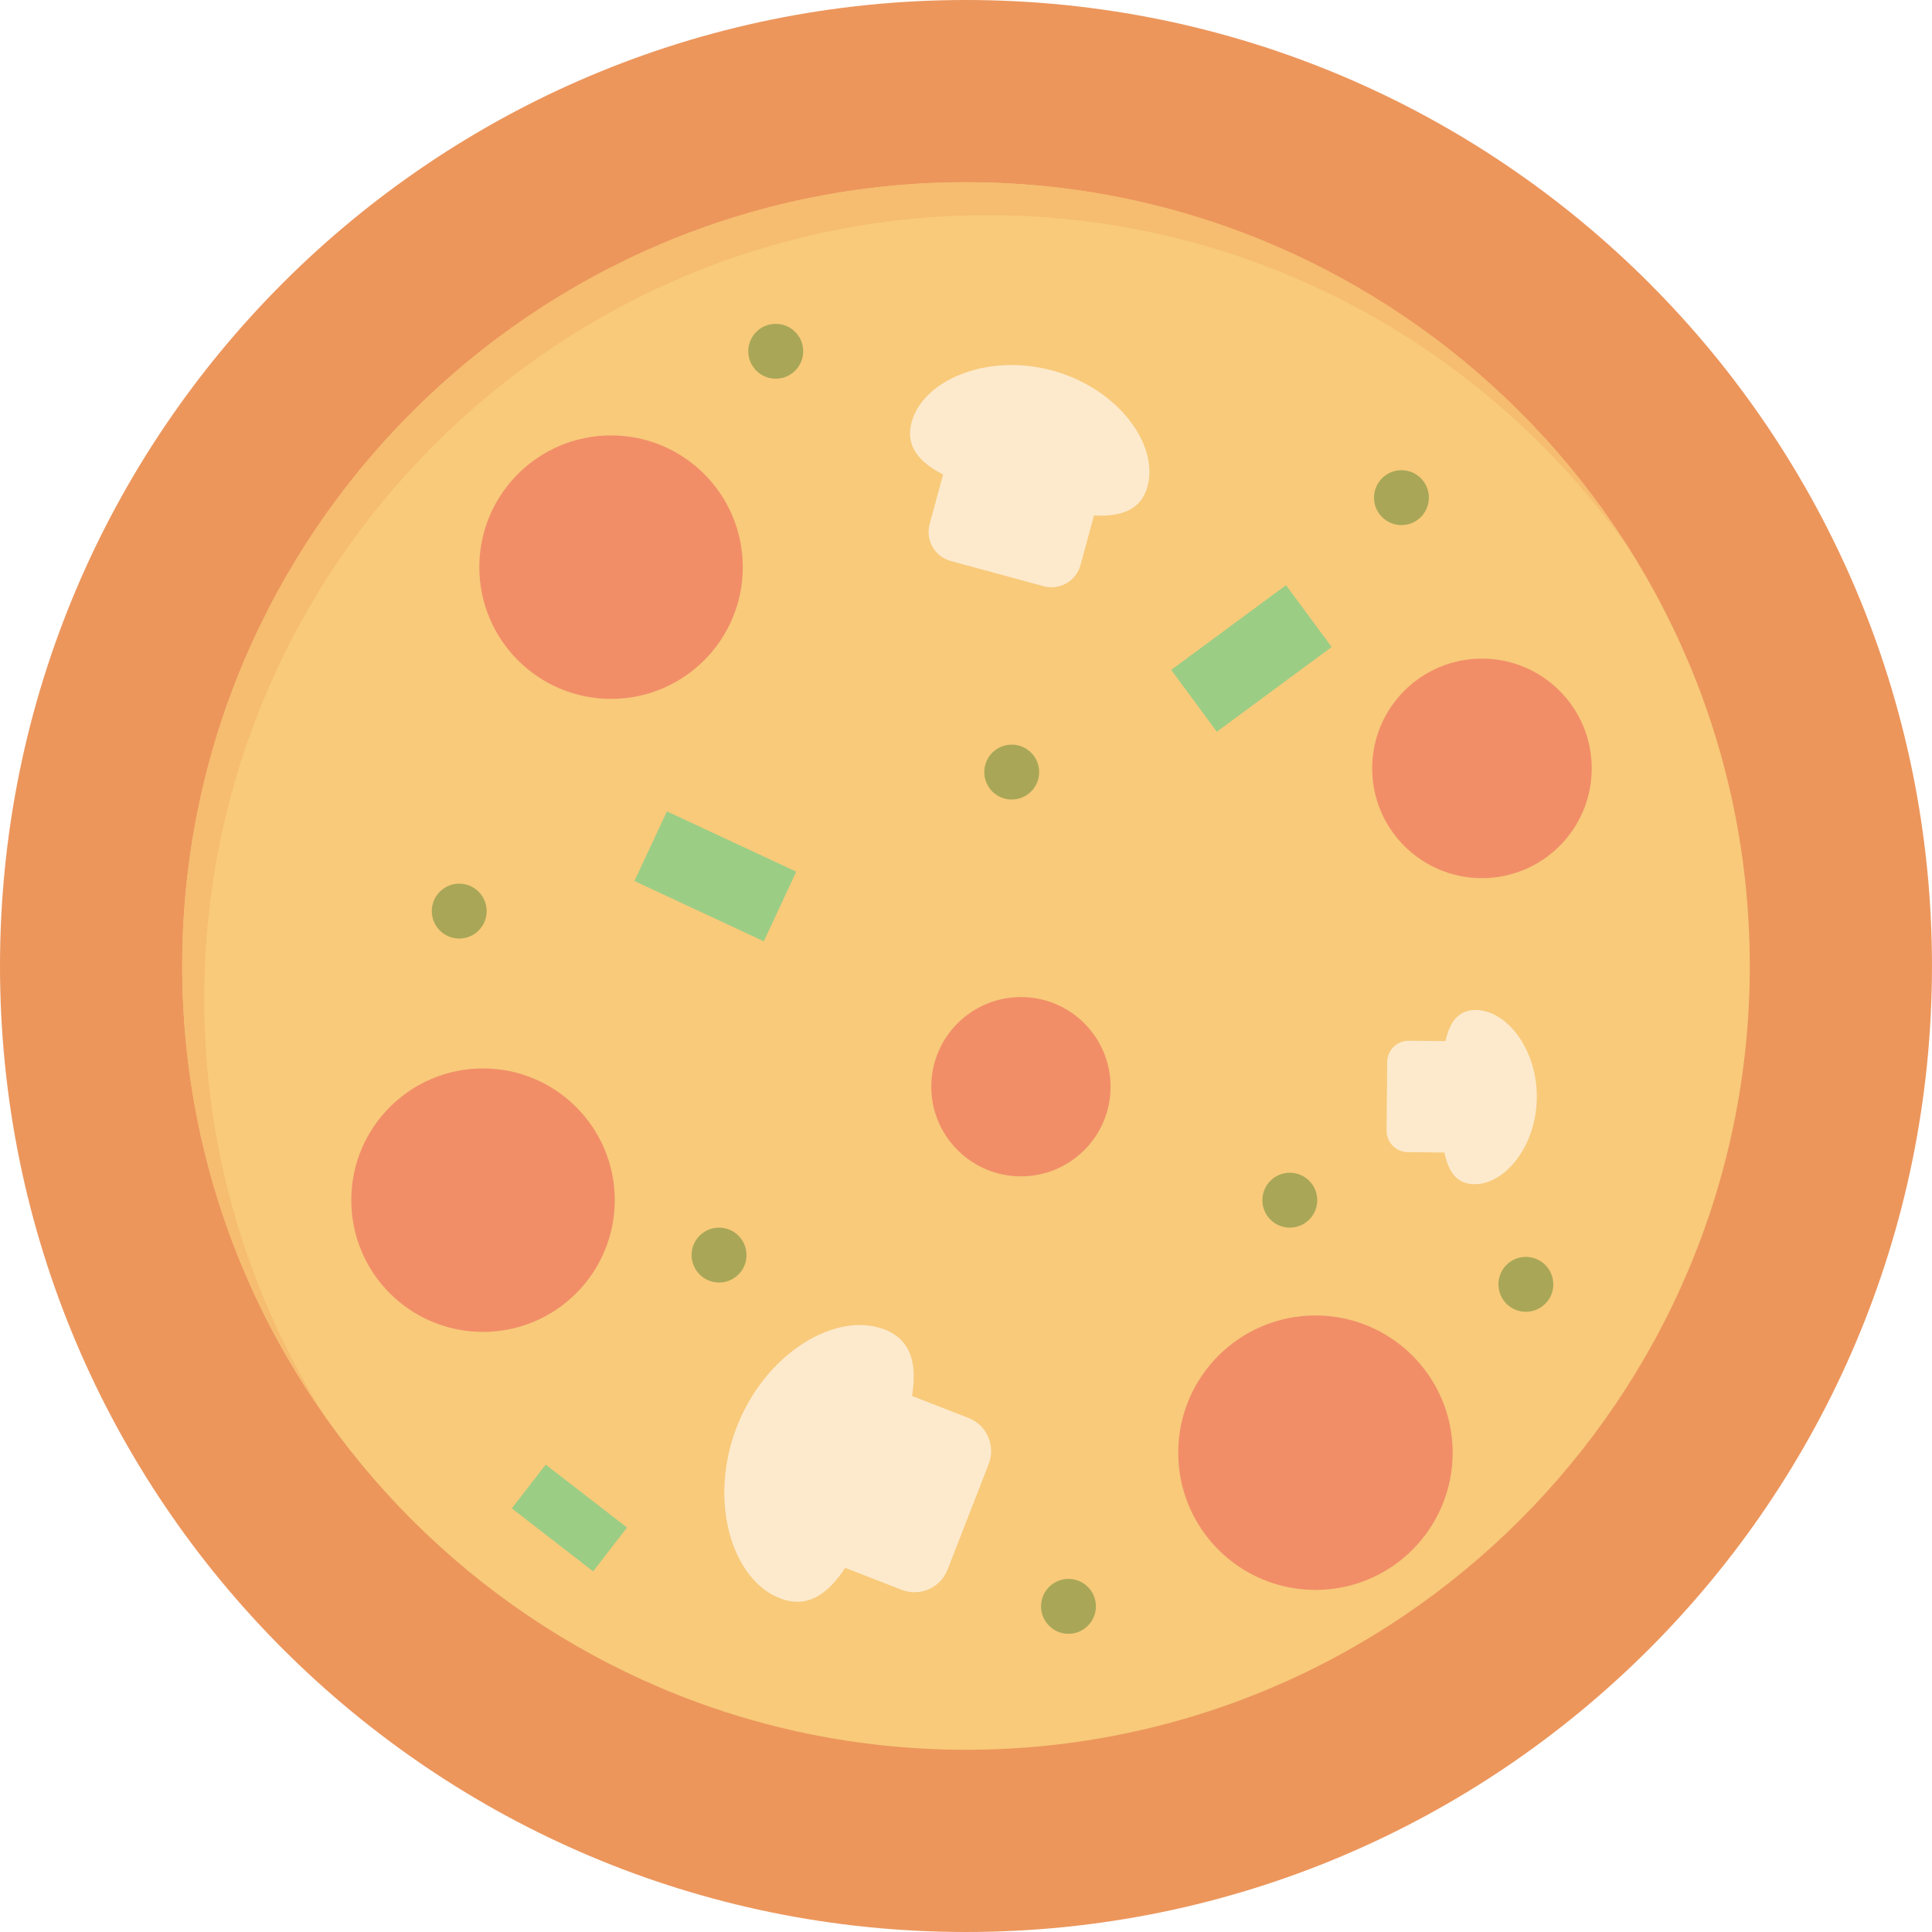
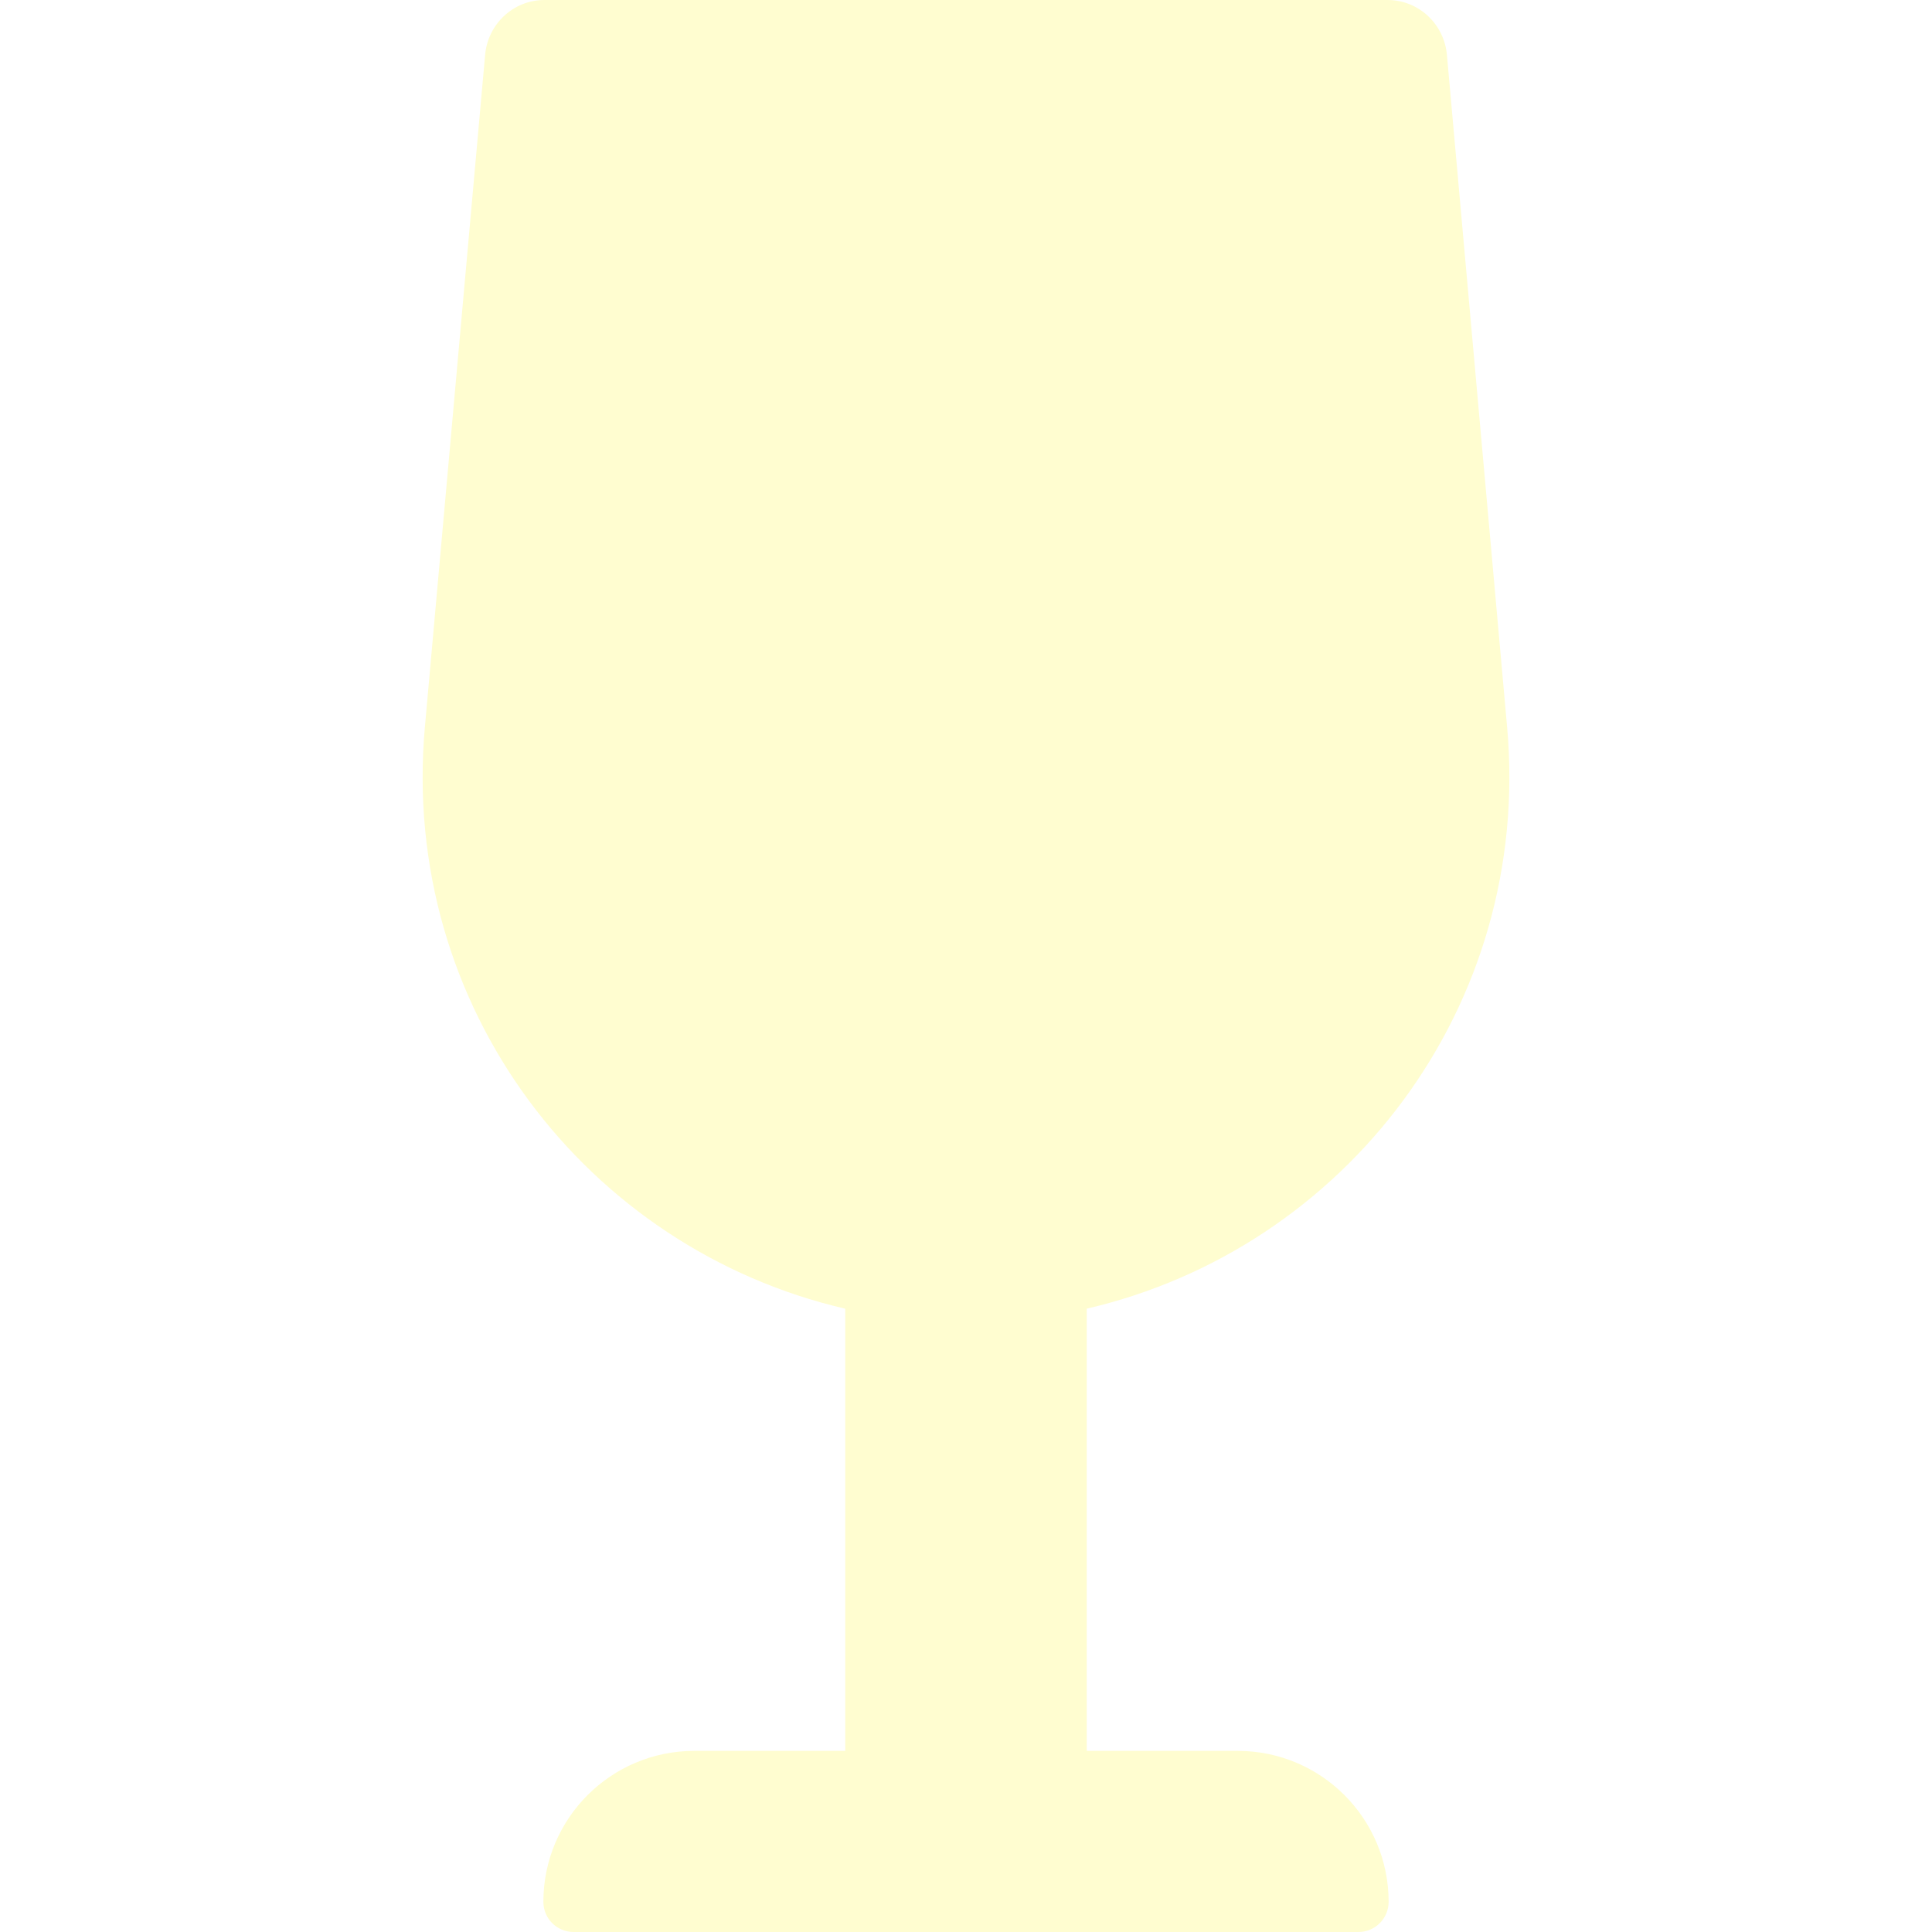
- <svg xmlns="http://www.w3.org/2000/svg" height="800px" width="800px" version="1.1" id="_x35_" viewBox="0 0 512 512" xml:space="preserve">
-   <g>
-     <path style="fill:#EC965C;" d="M511.996,255.996C511.996,397.388,397.384,512,256,512C114.612,512,0,397.388,0,255.996   C0,114.613,114.612,0,256,0C397.384,0,511.996,114.613,511.996,255.996z" />
-     <path style="fill:#F8CA7A;" d="M256,463.708c-114.53,0-207.711-93.17-207.711-207.712C48.289,141.469,141.47,48.293,256,48.293   c114.542,0,207.711,93.177,207.711,207.704C463.711,370.538,370.542,463.708,256,463.708z" />
-     <path style="fill:#F6BC6F;" d="M54.107,264.725c0-114.534,93.18-207.711,207.707-207.711c70.213,0,132.355,35.056,169.969,88.541   C394.984,87.185,329.971,48.293,256,48.293c-114.53,0-207.711,93.177-207.711,207.704c0,44.321,13.996,85.414,37.738,119.17   C65.842,343.153,54.107,305.296,54.107,264.725z" />
-     <path style="fill:#F18E68;" d="M196.844,150.298c0,19.278-15.628,34.913-34.9,34.913c-19.282,0-34.917-15.635-34.917-34.913   c0-19.279,15.636-34.907,34.917-34.907C181.215,115.391,196.844,131.02,196.844,150.298z" />
-     <path style="fill:#F18E68;" d="M384.969,384.98c0,20.085-16.271,36.364-36.357,36.364c-20.085,0-36.37-16.279-36.37-36.364   c0-20.086,16.285-36.364,36.37-36.364C368.698,348.617,384.969,364.895,384.969,384.98z" />
-     <path style="fill:#F18E68;" d="M162.915,318.053c0,19.285-15.642,34.914-34.917,34.914c-19.278,0-34.906-15.629-34.906-34.914   c0-19.271,15.628-34.906,34.906-34.906C147.273,283.147,162.915,298.782,162.915,318.053z" />
-     <path style="fill:#F18E68;" d="M421.826,203.633c0,16.057-13.029,29.085-29.099,29.085c-16.057,0-29.086-13.028-29.086-29.085   c0-16.064,13.028-29.093,29.086-29.093C408.798,174.54,421.826,187.569,421.826,203.633z" />
-     <path style="fill:#F18E68;" d="M294.314,287.989c0,13.121-10.628,23.757-23.757,23.757c-13.113,0-23.757-10.636-23.757-23.757   c0-13.122,10.643-23.757,23.757-23.757C283.686,264.232,294.314,274.868,294.314,287.989z" />
-     <g>
-       <path style="fill:#A9A757;" d="M197.83,332.61c0,4.014-3.257,7.271-7.272,7.271c-4.028,0-7.286-3.257-7.286-7.271    c0-4.022,3.258-7.272,7.286-7.272C194.573,325.338,197.83,328.588,197.83,332.61z" />
-       <circle style="fill:#A9A757;" cx="121.7" cy="241.454" r="7.273" />
-       <path style="fill:#A9A757;" d="M275.385,204.612c0,4.014-3.243,7.271-7.271,7.271c-4.015,0-7.272-3.257-7.272-7.271    c0-4.022,3.257-7.279,7.272-7.279C272.142,197.333,275.385,200.59,275.385,204.612z" />
-       <path style="fill:#A9A757;" d="M349.085,318.06c0,4.021-3.257,7.278-7.272,7.278c-4.014,0-7.271-3.257-7.271-7.278    c0-4.014,3.257-7.271,7.271-7.271C345.828,310.789,349.085,314.046,349.085,318.06z" />
-       <path style="fill:#A9A757;" d="M290.428,425.701c0,4.014-3.257,7.271-7.271,7.271c-4.014,0-7.271-3.257-7.271-7.271    c0-4.021,3.257-7.278,7.271-7.278C287.171,418.423,290.428,421.68,290.428,425.701z" />
-       <path style="fill:#A9A757;" d="M378.67,131.884c0,4.014-3.257,7.271-7.272,7.271c-4.014,0-7.271-3.257-7.271-7.271    c0-4.021,3.257-7.278,7.271-7.278C375.413,124.606,378.67,127.863,378.67,131.884z" />
-       <path style="fill:#A9A757;" d="M212.858,93.092c0,4.014-3.257,7.271-7.272,7.271c-4.029,0-7.285-3.257-7.285-7.271    c0-4.021,3.257-7.272,7.285-7.272C209.601,85.82,212.858,89.071,212.858,93.092z" />
-       <path style="fill:#A9A757;" d="M411.641,340.367c0,4.014-3.257,7.271-7.271,7.271c-4.029,0-7.272-3.257-7.272-7.271    c0-4.021,3.243-7.278,7.272-7.278C408.384,333.089,411.641,336.345,411.641,340.367z" />
-     </g>
-     <path style="fill:#FDEACD;" d="M304.113,128.87c3.029-11.186-7.971-25.985-25.242-30.679c-17.272-4.678-34.257,2.522-37.285,13.708   c-1.7,6.257,1.857,10.507,8.342,13.857l-3.572,13.136c-1.143,4.25,1.357,8.628,5.601,9.778l24.599,6.679   c4.258,1.15,8.629-1.357,9.786-5.6l3.572-13.15C297.199,136.991,302.414,135.127,304.113,128.87z" />
-     <path style="fill:#FDEACD;" d="M234.4,352.324c-12.743-4.957-31.485,6.107-39.128,25.778c-7.657,19.678-1.329,40.492,11.414,45.456   c7.128,2.771,12.557-0.864,17.299-8.057l14.958,5.814c4.857,1.886,10.3-0.508,12.171-5.35l10.914-28.028   c1.872-4.835-0.528-10.285-5.357-12.164l-14.971-5.829C243.058,361.452,241.529,355.088,234.4,352.324z" />
-     <path style="fill:#FDEACD;" d="M390.669,313.824c8.257,0.086,16.485-10.178,16.6-22.921c0.129-12.757-7.899-23.164-16.156-23.242   c-4.615-0.051-6.915,3.171-8.057,8.242l-9.7-0.093c-3.128-0.029-5.7,2.486-5.728,5.622l-0.171,18.171   c-0.029,3.128,2.485,5.7,5.614,5.729l9.714,0.093C383.827,310.524,386.041,313.781,390.669,313.824z" />
-     <polygon style="fill:#9CCD85;" points="202.415,249.454 168.13,233.475 176.744,215.026 211.015,230.997  " />
-     <polygon style="fill:#9CCD85;" points="352.898,171.462 322.471,193.919 310.385,177.526 340.813,155.077  " />
-     <polygon style="fill:#9CCD85;" points="144.612,388.138 166.173,404.816 157.187,416.423 135.637,399.738  " />
-   </g>
+ <svg xmlns="http://www.w3.org/2000/svg" fill="#fffdd0" width="800px" height="800px" viewBox="-112 0 512 512">
+   <path d="M216 464h-40V346.81c68.47-15.89 118.05-79.91 111.4-154.16l-15.95-178.1C270.71 6.31 263.9 0 255.74 0H32.26c-8.15 0-14.97 6.31-15.7 14.55L.6 192.66C-6.05 266.91 43.53 330.93 112 346.82V464H72c-22.09 0-40 17.91-40 40 0 4.42 3.58 8 8 8h208c4.42 0 8-3.58 8-8 0-22.09-17.91-40-40-40z" />
</svg>
